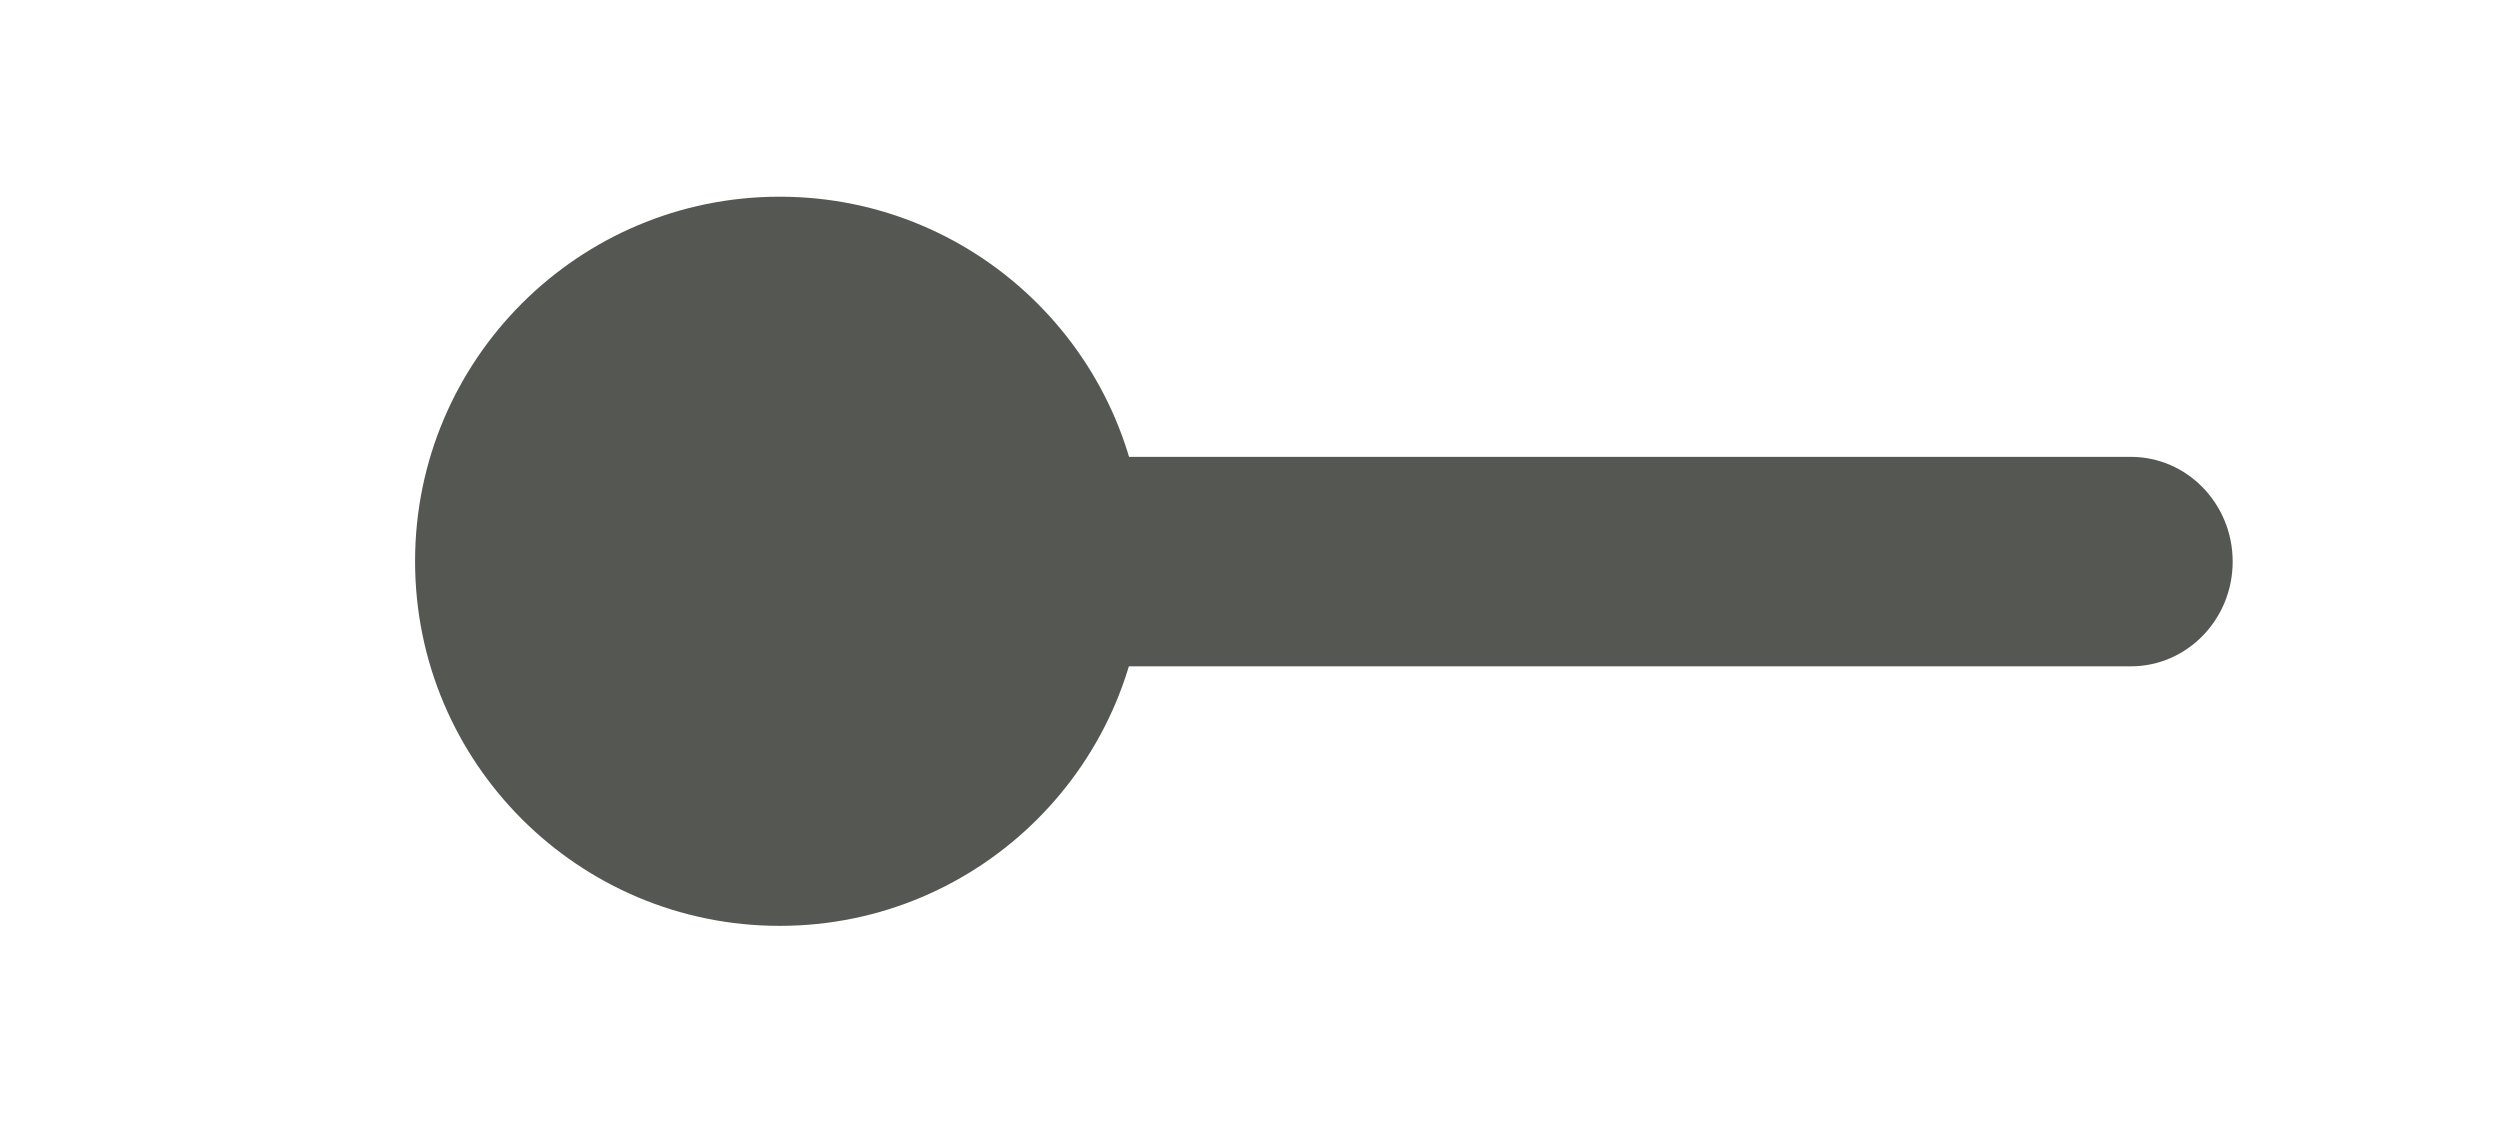
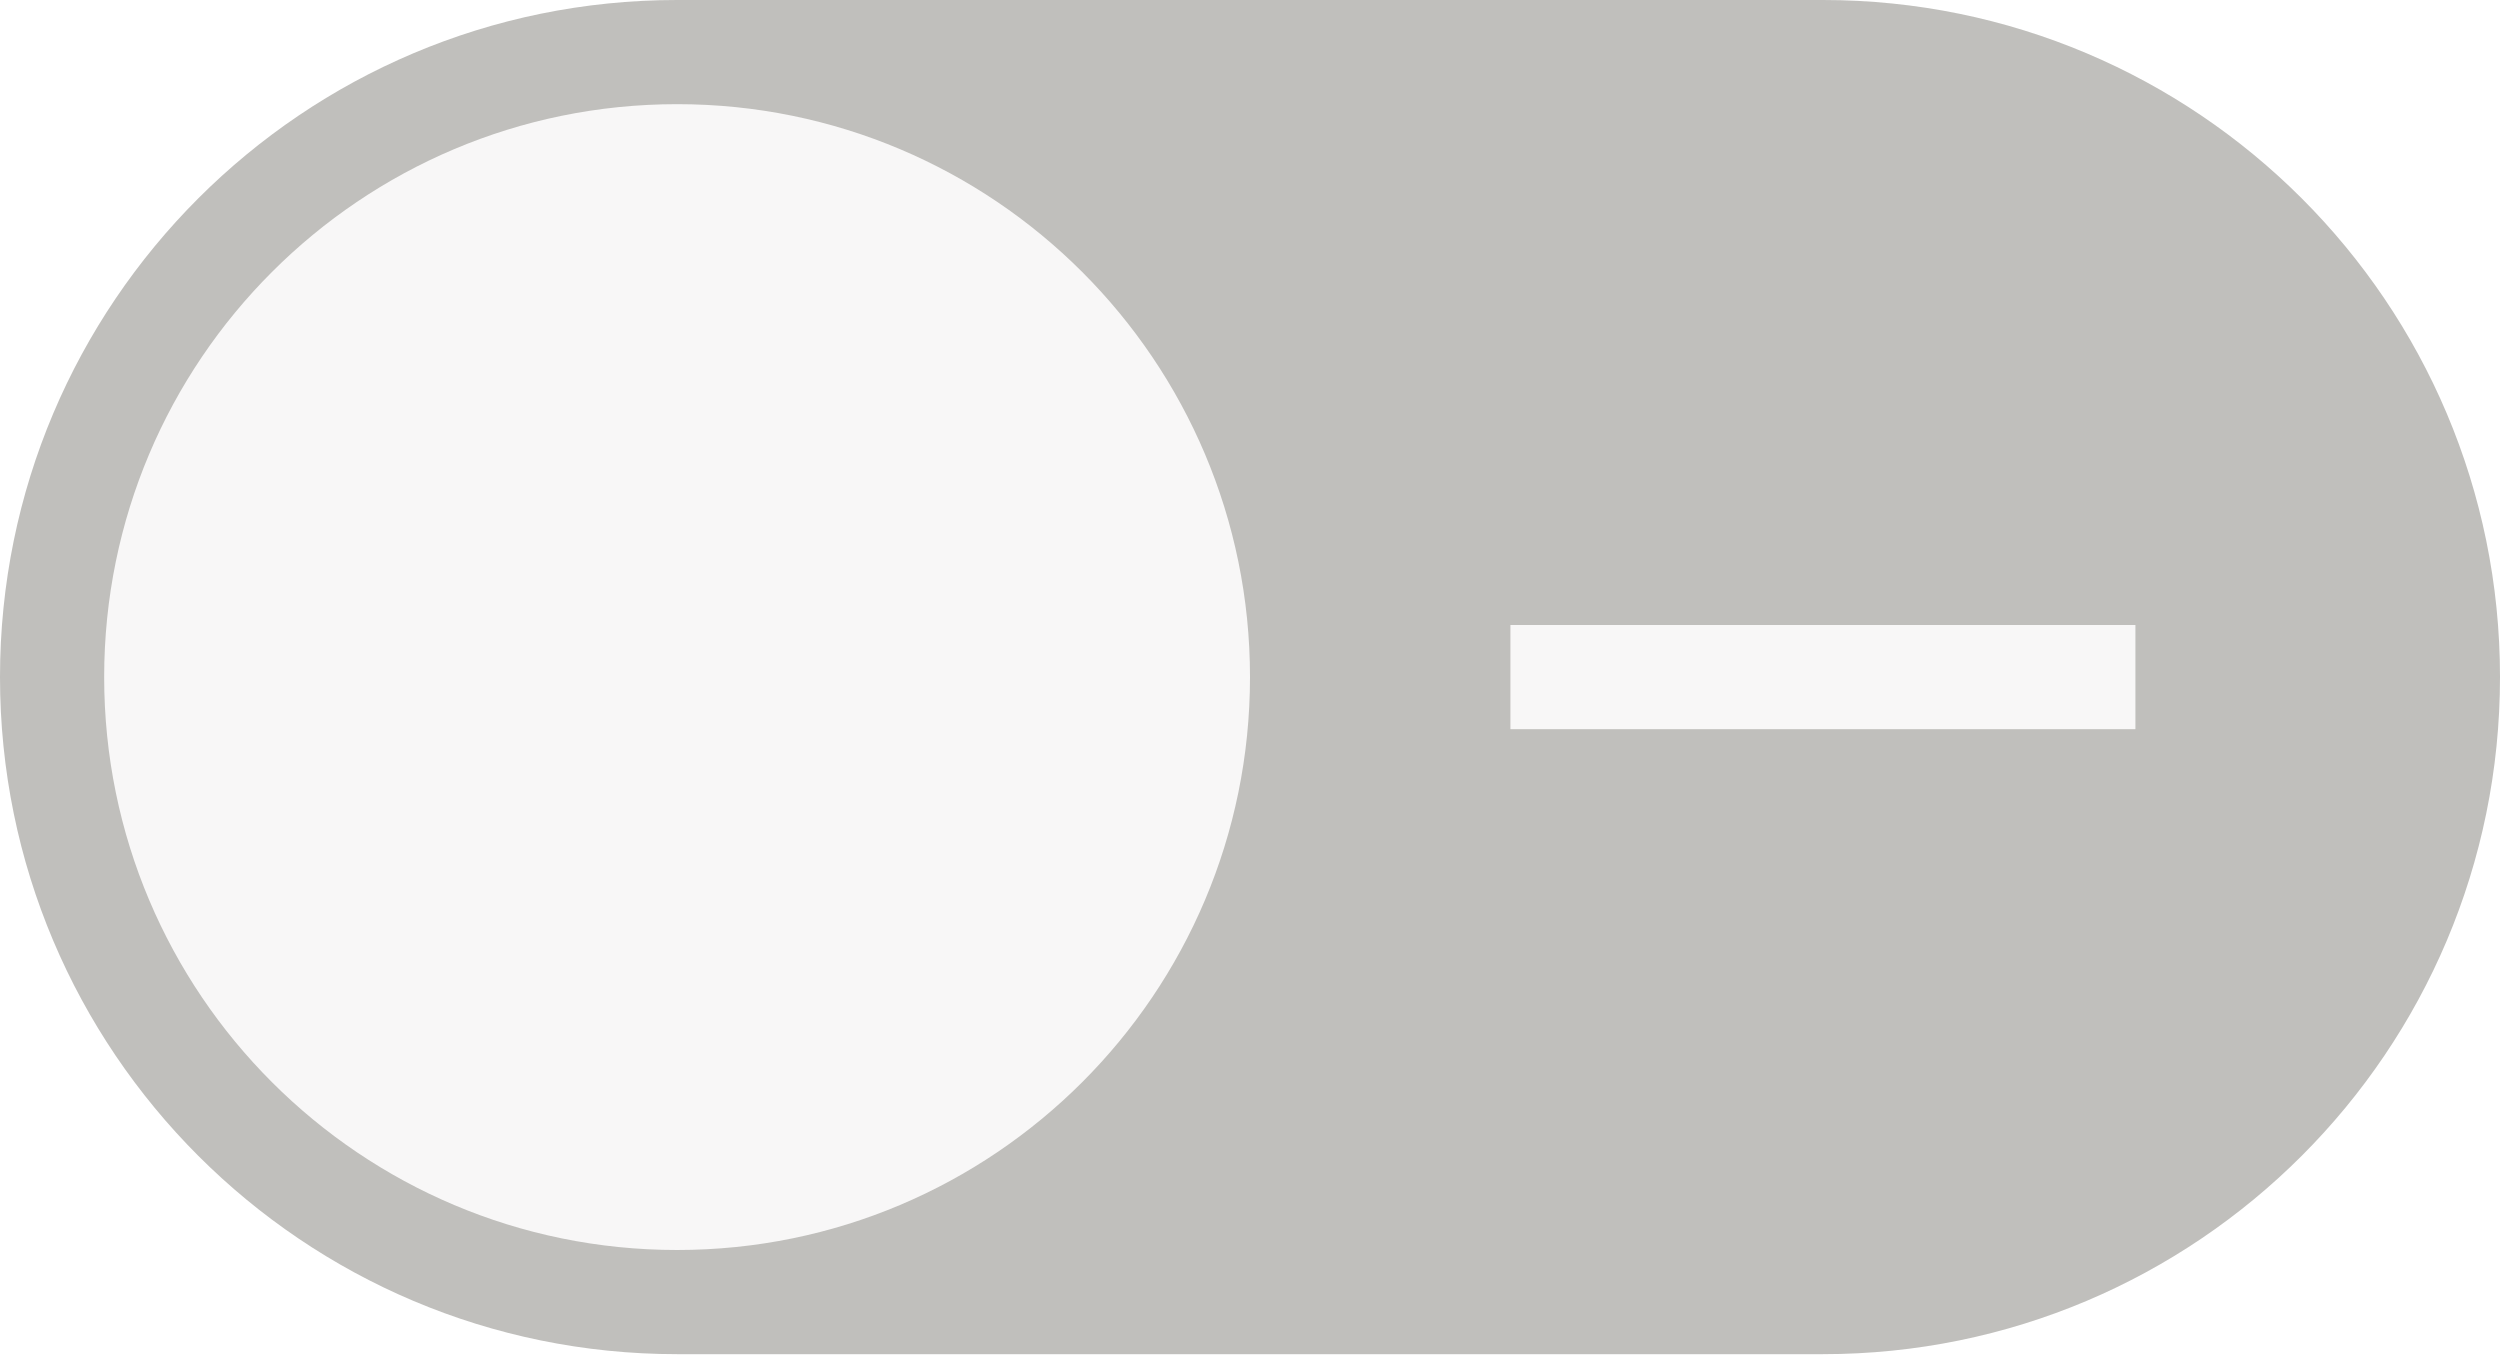
- <svg xmlns="http://www.w3.org/2000/svg" width="48" height="22" id="svg2857" version="1.1">
-   <defs id="defs2859">
-     </defs>
-   <g id="layer1" transform="translate(-444.6429,-781.3622)">
-     <g transform="matrix(0.6526046,0,0,0.8055442,99.59264,-636.3217)" id="g37994">
-       <g transform="matrix(1.532321,0,0,1.241397,-324.7606,489.6904)" id="toggle-off">
-         <circle cy="1033.993" cx="571.96" id="path8444" style="color:#000000;clip-rule:nonzero;display:inline;overflow:visible;visibility:visible;opacity:1;isolation:auto;mix-blend-mode:normal;color-interpolation:sRGB;color-interpolation-filters:linearRGB;solid-color:#000000;solid-opacity:1;fill:#555753;fill-opacity:1;fill-rule:nonzero;stroke:none;stroke-width:3;stroke-linecap:round;stroke-linejoin:miter;stroke-miterlimit:4;stroke-dasharray:none;stroke-dashoffset:0;stroke-opacity:1;marker:none;marker-start:none;marker-mid:none;marker-end:none;paint-order:normal;color-rendering:auto;image-rendering:auto;shape-rendering:auto;text-rendering:auto;enable-background:accumulate" r="7" />
-         <rect ry="2.011" rx="1.956" y="1031.988" x="565.008" height="4.022" width="34.85" id="rect8461" style="color:#000000;clip-rule:nonzero;display:inline;overflow:visible;visibility:visible;opacity:1;isolation:auto;mix-blend-mode:normal;color-interpolation:sRGB;color-interpolation-filters:linearRGB;solid-color:#000000;solid-opacity:1;fill:#555753;fill-opacity:1;fill-rule:nonzero;stroke:none;stroke-width:3;stroke-linecap:round;stroke-linejoin:miter;stroke-miterlimit:4;stroke-dasharray:none;stroke-dashoffset:0;stroke-opacity:1;marker:none;marker-start:none;marker-mid:none;marker-end:none;paint-order:normal;color-rendering:auto;image-rendering:auto;shape-rendering:auto;text-rendering:auto;enable-background:accumulate" />
-       </g>
-       <g transform="matrix(1.532321,0,0,1.241397,-324.8564,491.1646)" id="toggle-on">
-         <rect style="color:#000000;clip-rule:nonzero;display:inline;overflow:visible;visibility:visible;opacity:1;isolation:auto;mix-blend-mode:normal;color-interpolation:sRGB;color-interpolation-filters:linearRGB;solid-color:#000000;solid-opacity:1;fill:#3465a4;fill-opacity:1;fill-rule:nonzero;stroke:none;stroke-width:3;stroke-linecap:round;stroke-linejoin:miter;stroke-miterlimit:4;stroke-dasharray:none;stroke-dashoffset:0;stroke-opacity:1;marker:none;marker-start:none;marker-mid:none;marker-end:none;paint-order:normal;color-rendering:auto;image-rendering:auto;shape-rendering:auto;text-rendering:auto;enable-background:accumulate" id="rect8475" width="34.85" height="4.022" x="565.008" y="1070.928" rx="1.956" ry="2.011" />
-         <circle transform="scale(-1,1)" style="color:#000000;clip-rule:nonzero;display:inline;overflow:visible;visibility:visible;opacity:1;isolation:auto;mix-blend-mode:normal;color-interpolation:sRGB;color-interpolation-filters:linearRGB;solid-color:#000000;solid-opacity:1;fill:#3465a4;fill-opacity:1;fill-rule:nonzero;stroke:none;stroke-width:3;stroke-linecap:round;stroke-linejoin:miter;stroke-miterlimit:4;stroke-dasharray:none;stroke-dashoffset:0;stroke-opacity:1;marker:none;marker-start:none;marker-mid:none;marker-end:none;paint-order:normal;color-rendering:auto;image-rendering:auto;shape-rendering:auto;text-rendering:auto;enable-background:accumulate" id="circle8463" cx="-591.021" cy="1072.94" r="9" />
-       </g>
-     </g>
+ <svg xmlns="http://www.w3.org/2000/svg" width="48" height="26">
+   <g transform="translate(0 -291.18)" stroke="none">
+     <rect style="fill:#c0bfbc;stroke:none;stroke-width:1;marker:none" width="48" height="26" x="-48" y="291.18" ry="13" fill="#3081e3" rx="13" transform="scale(-1 1)" />
+     <rect ry="11" rx="11" y="293.18" x="-24" height="22" width="22" style="stroke:none;stroke-width:1;marker:none" fill="#f8f7f7" transform="scale(-1 1)" />
+     <path style="fill:#f8f7f7;fill-opacity:1;stroke:none;stroke-width:2;stroke-linejoin:round;stroke-dashoffset:2" d="M29 303.18h12v2H29z" />
  </g>
</svg>
